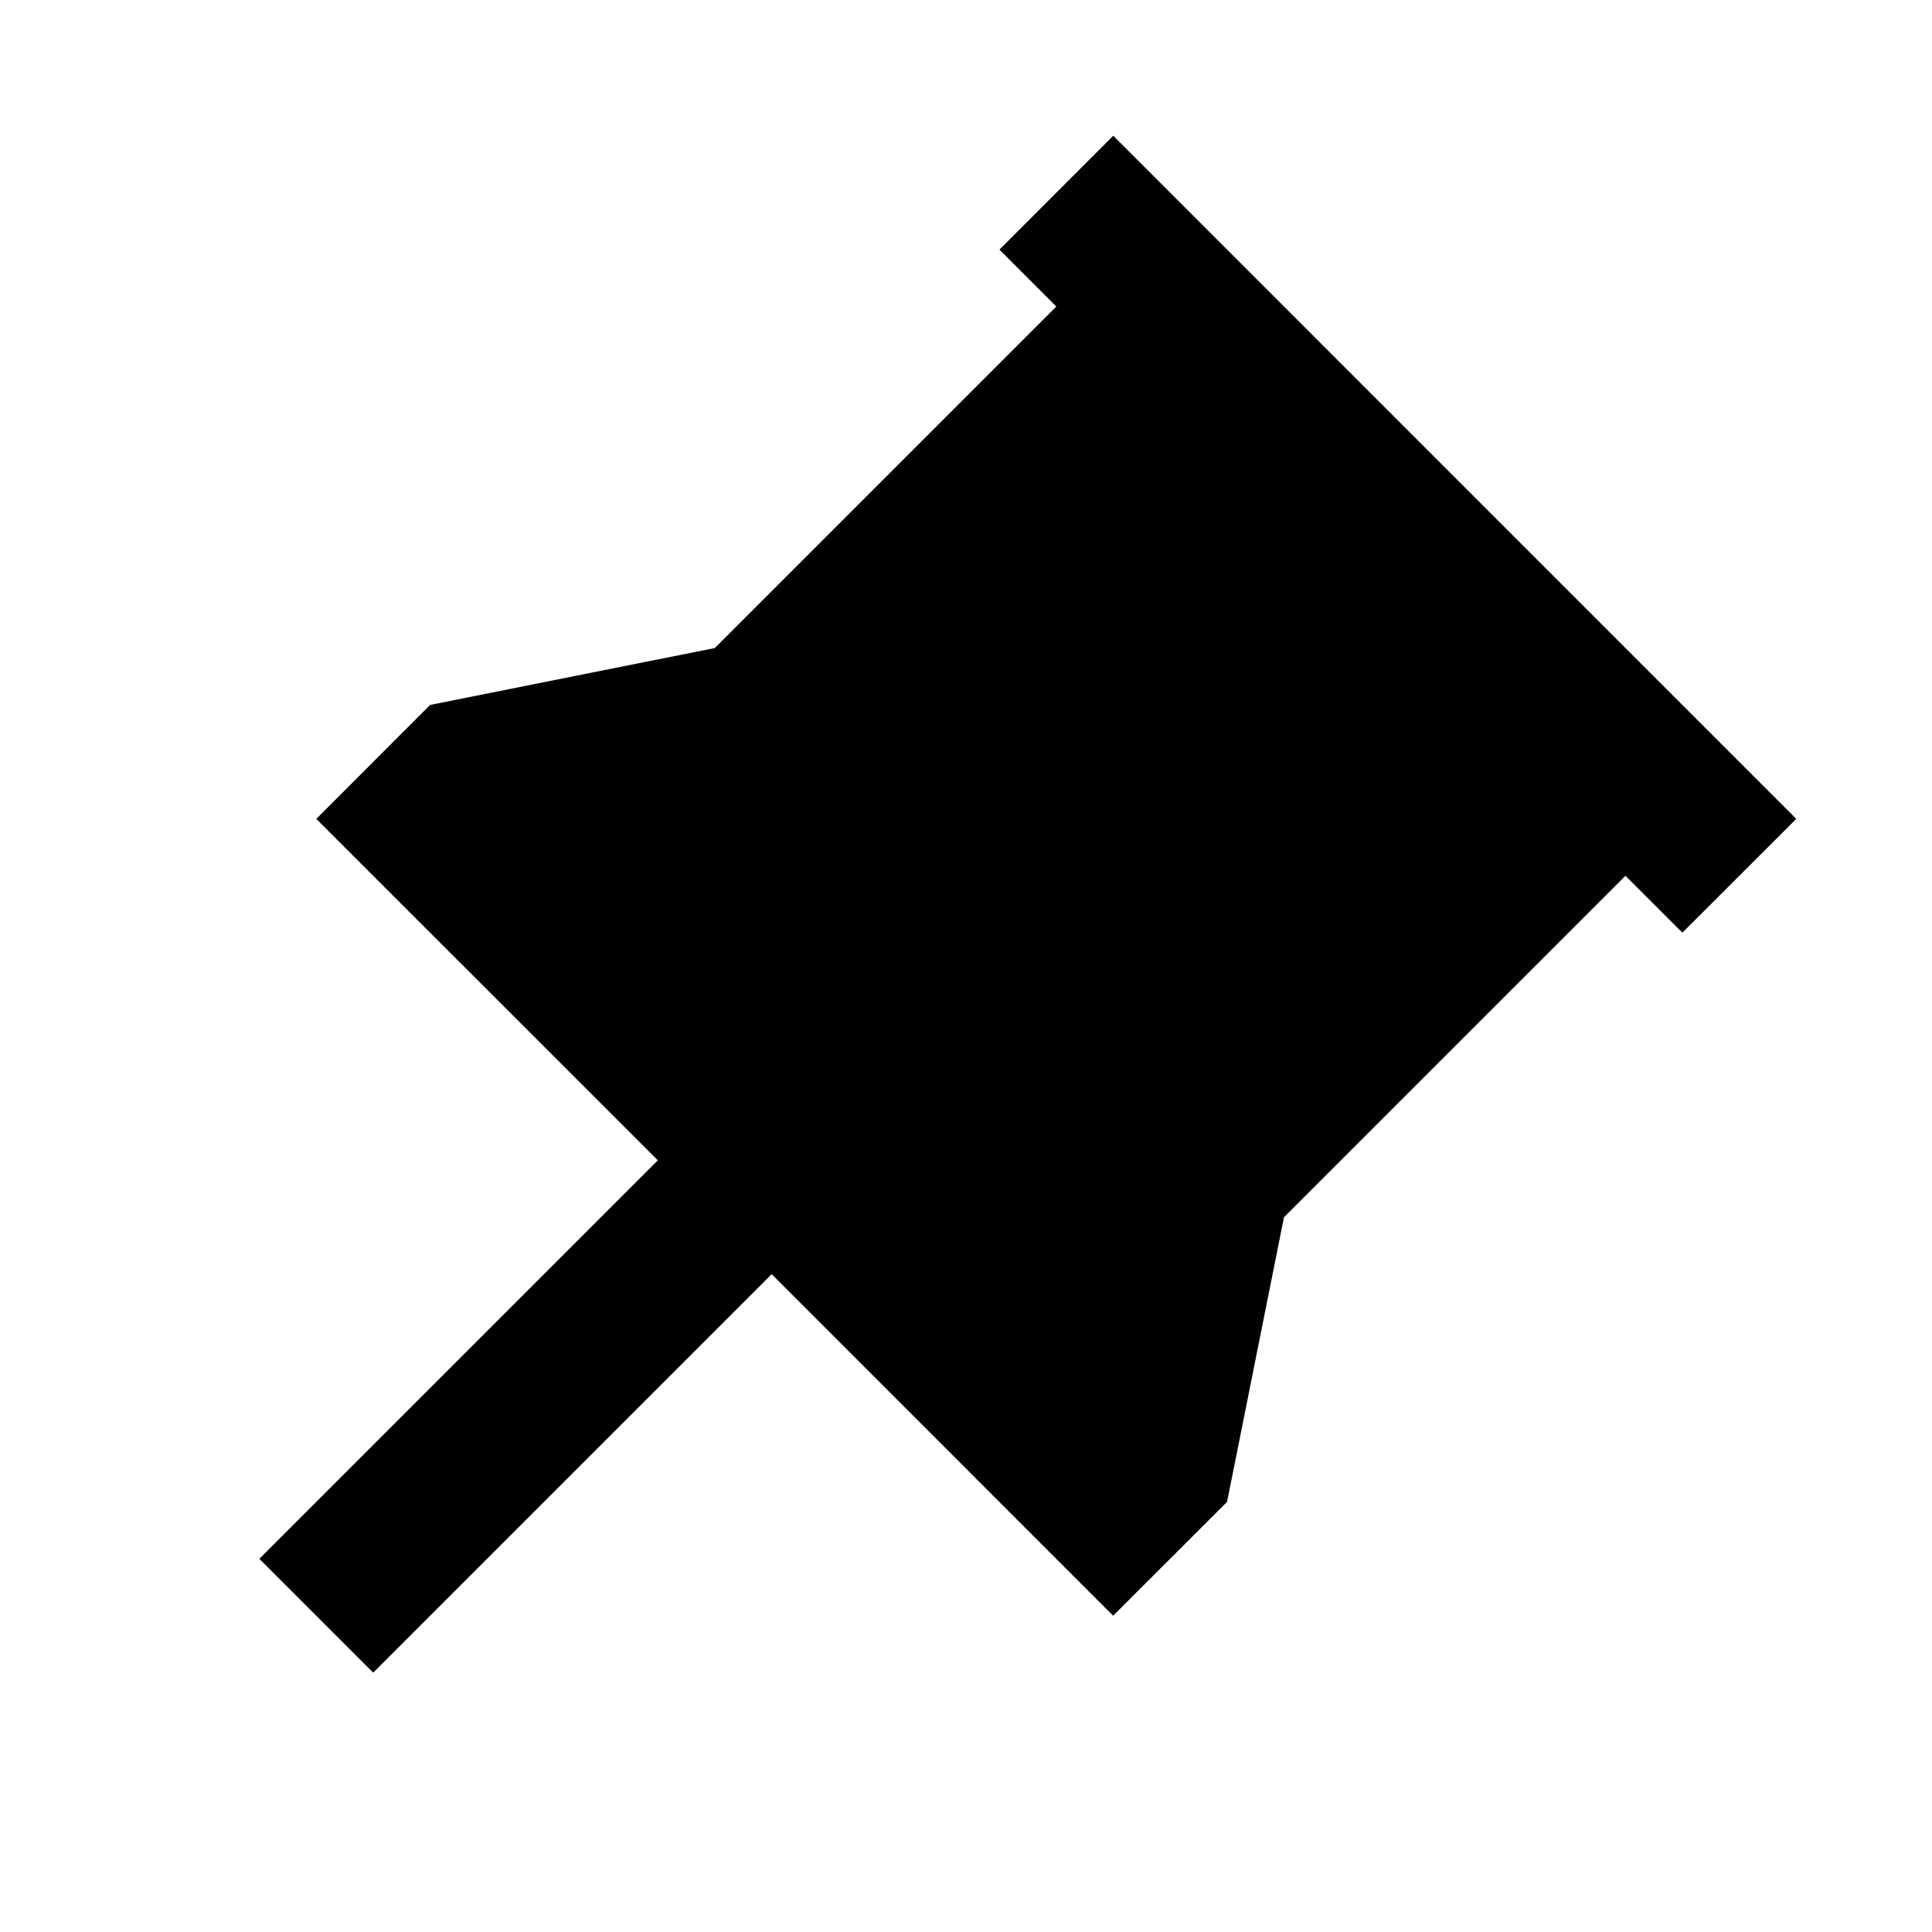
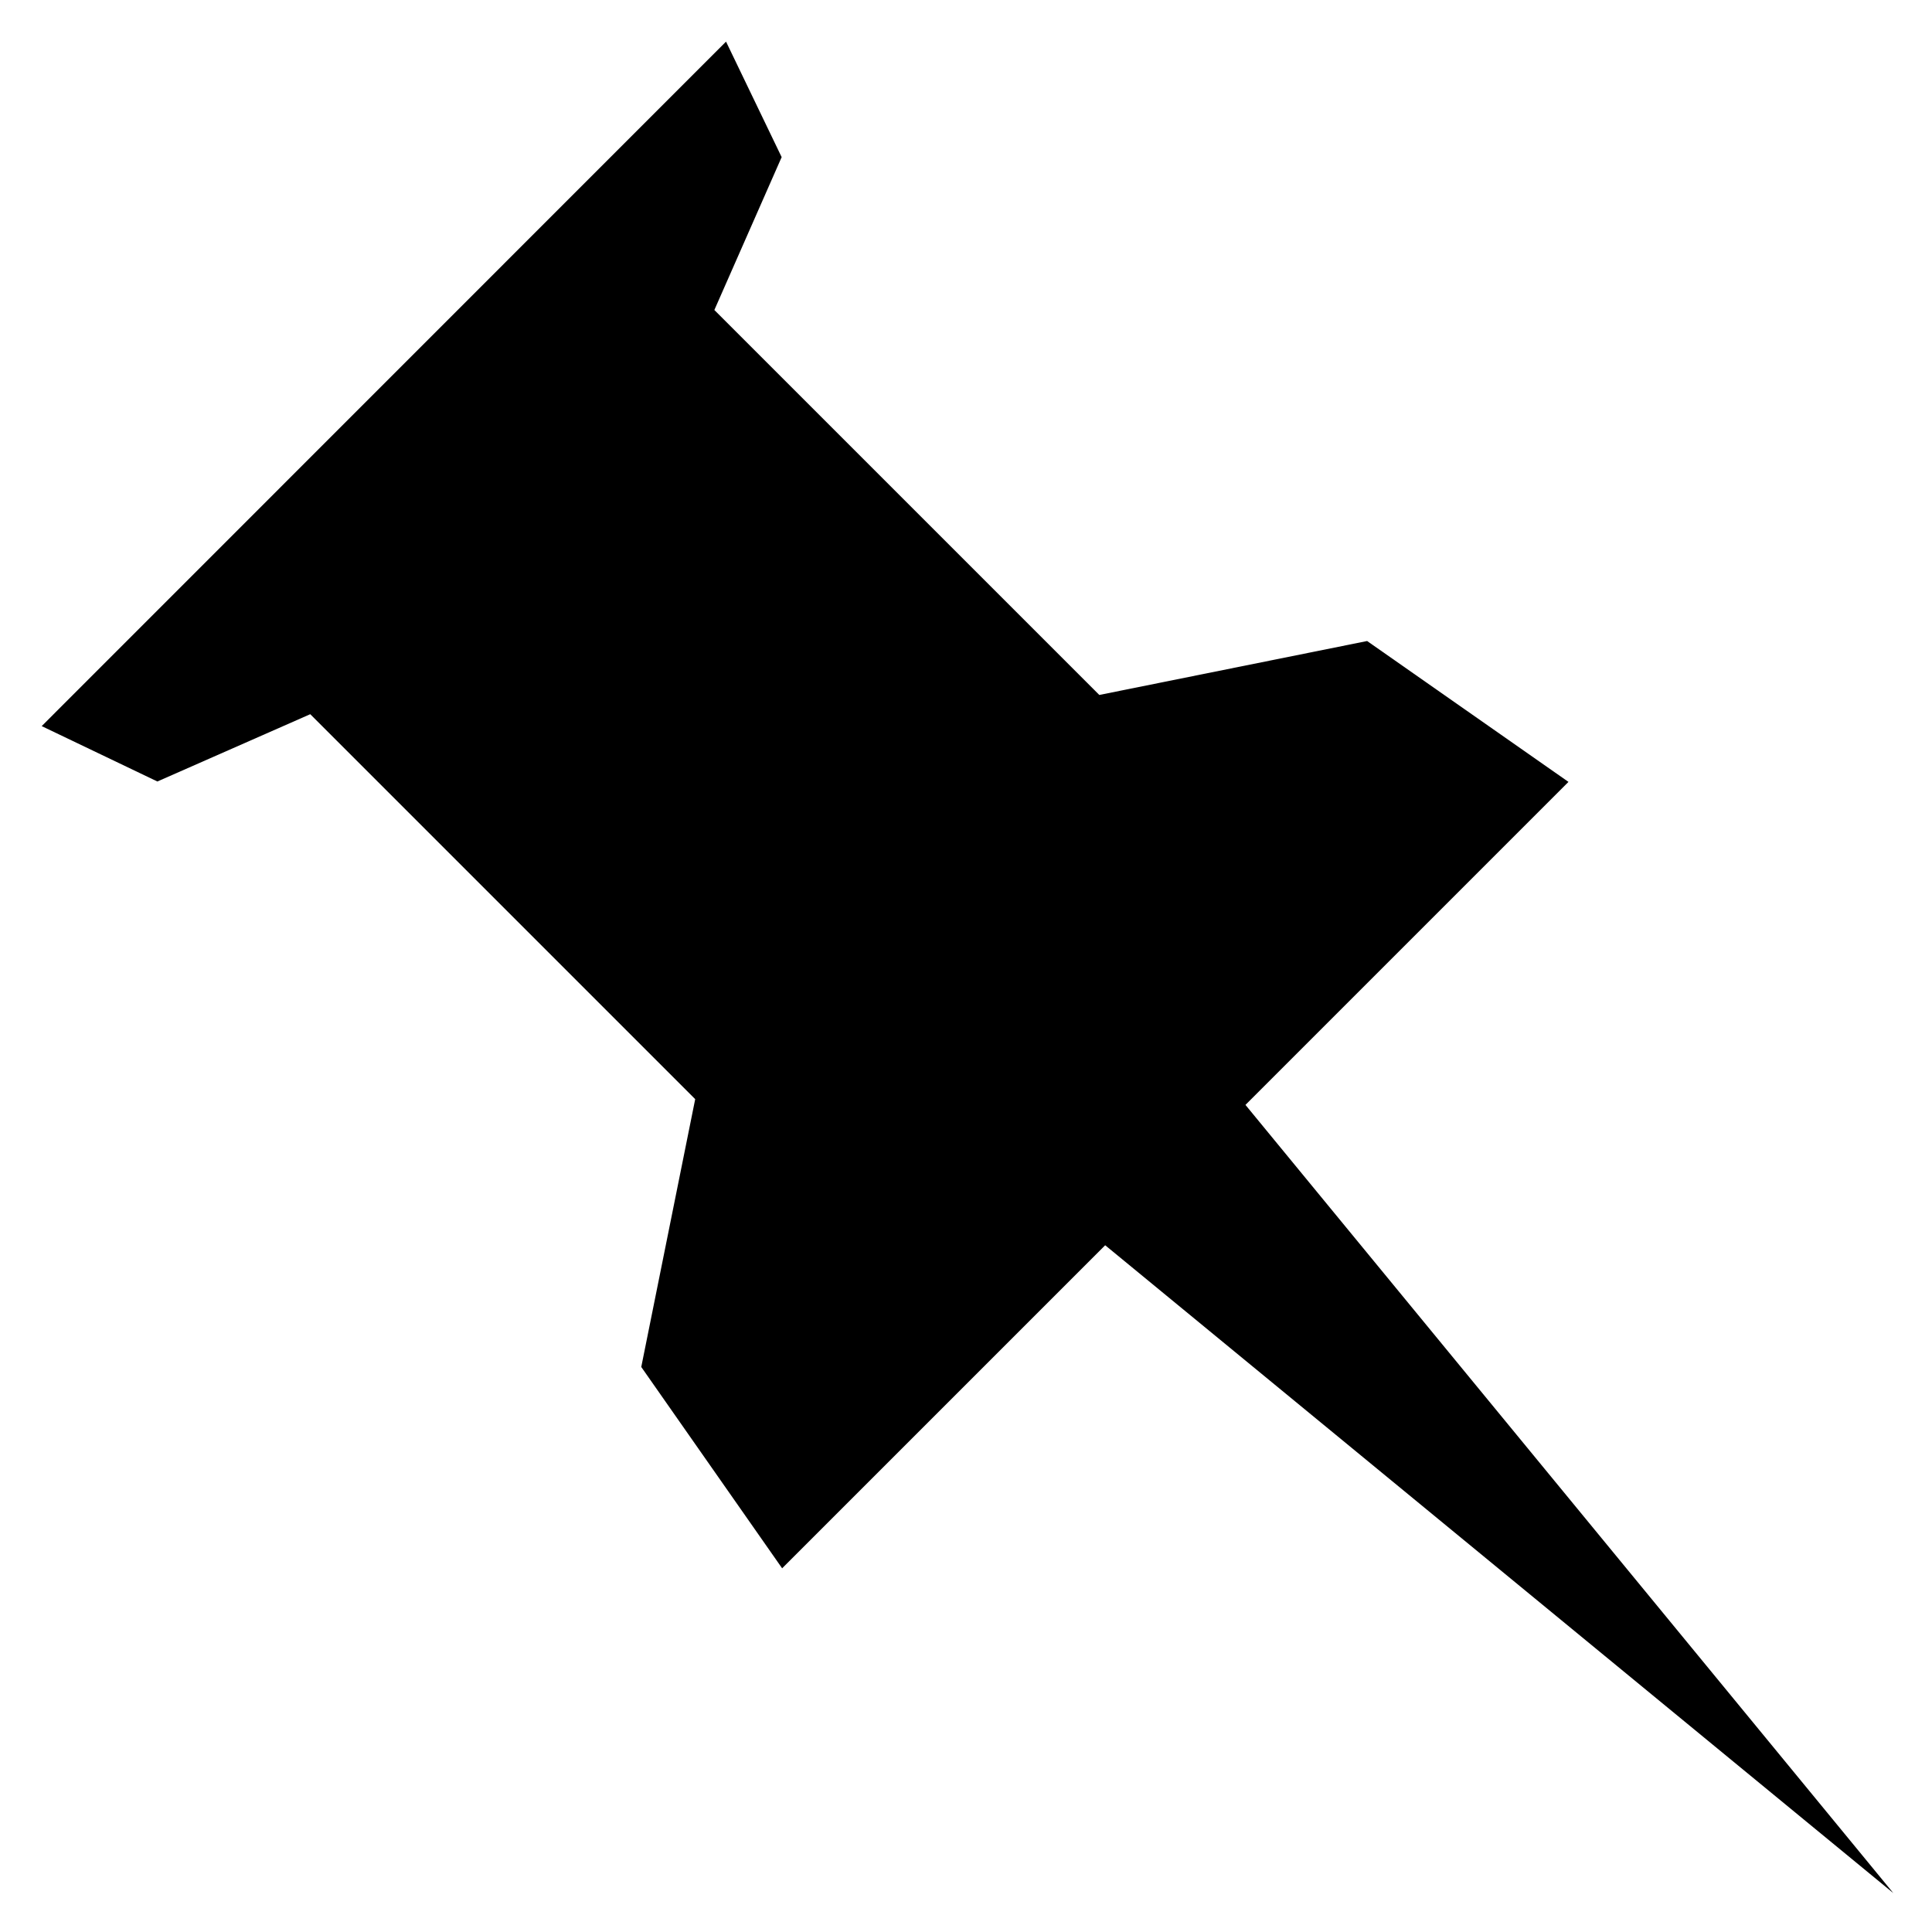
<svg xmlns="http://www.w3.org/2000/svg" viewBox="0 0 24 24" width="24" height="24">
  <path fill="none" d="M0 0h24v24H0z" />
-   <path d="M22.314 10.172l-1.415 1.414-.707-.707-4.242 4.242-.707 3.536-1.415 1.414-4.242-4.243-4.95 4.95-1.414-1.414 4.95-4.95-4.243-4.242 1.414-1.415L8.88 8.05l4.242-4.242-.707-.707 1.414-1.415z" />
+   <path d="m15.472 13.726 8.048 9.791-9.791-8.048-4.013 4.013-1.75-2.501.67-3.327-4.782-4.782-1.899.836-1.437-.688L9.019.517l.691 1.435-.836 1.899L13.656 8.633l3.327-.67 2.501 1.75-4.012 4.012Z" />
</svg>
